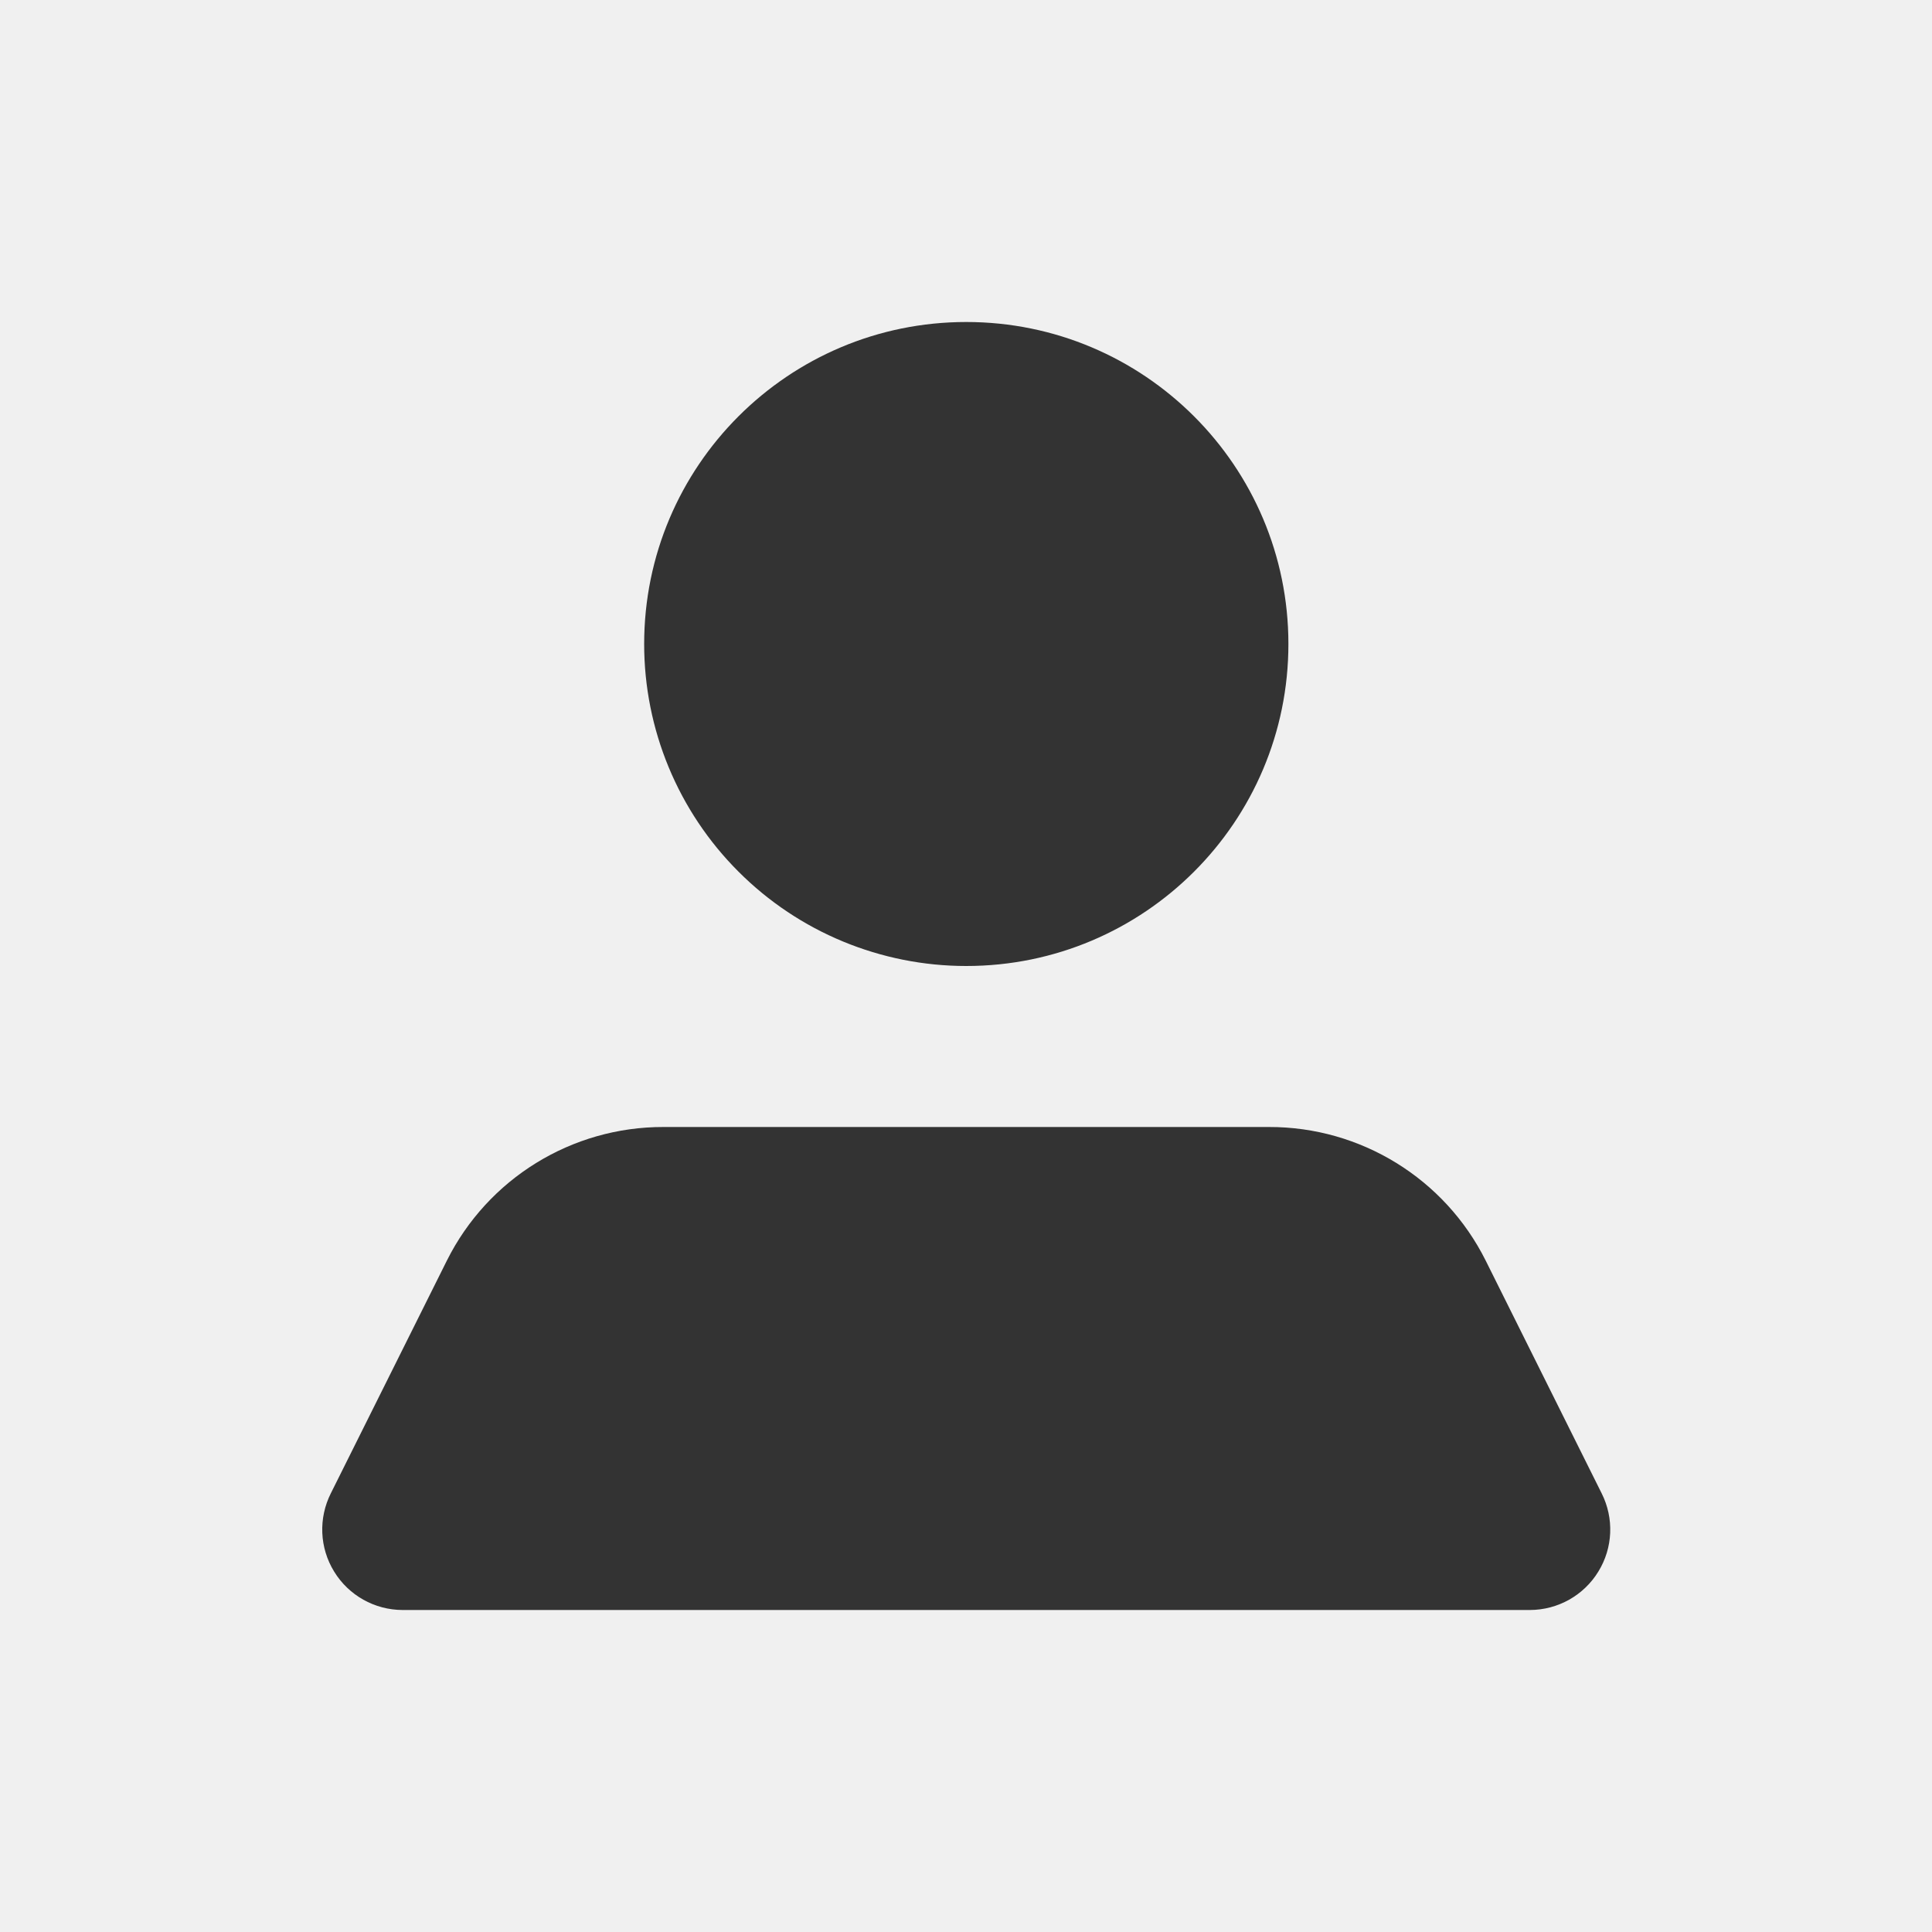
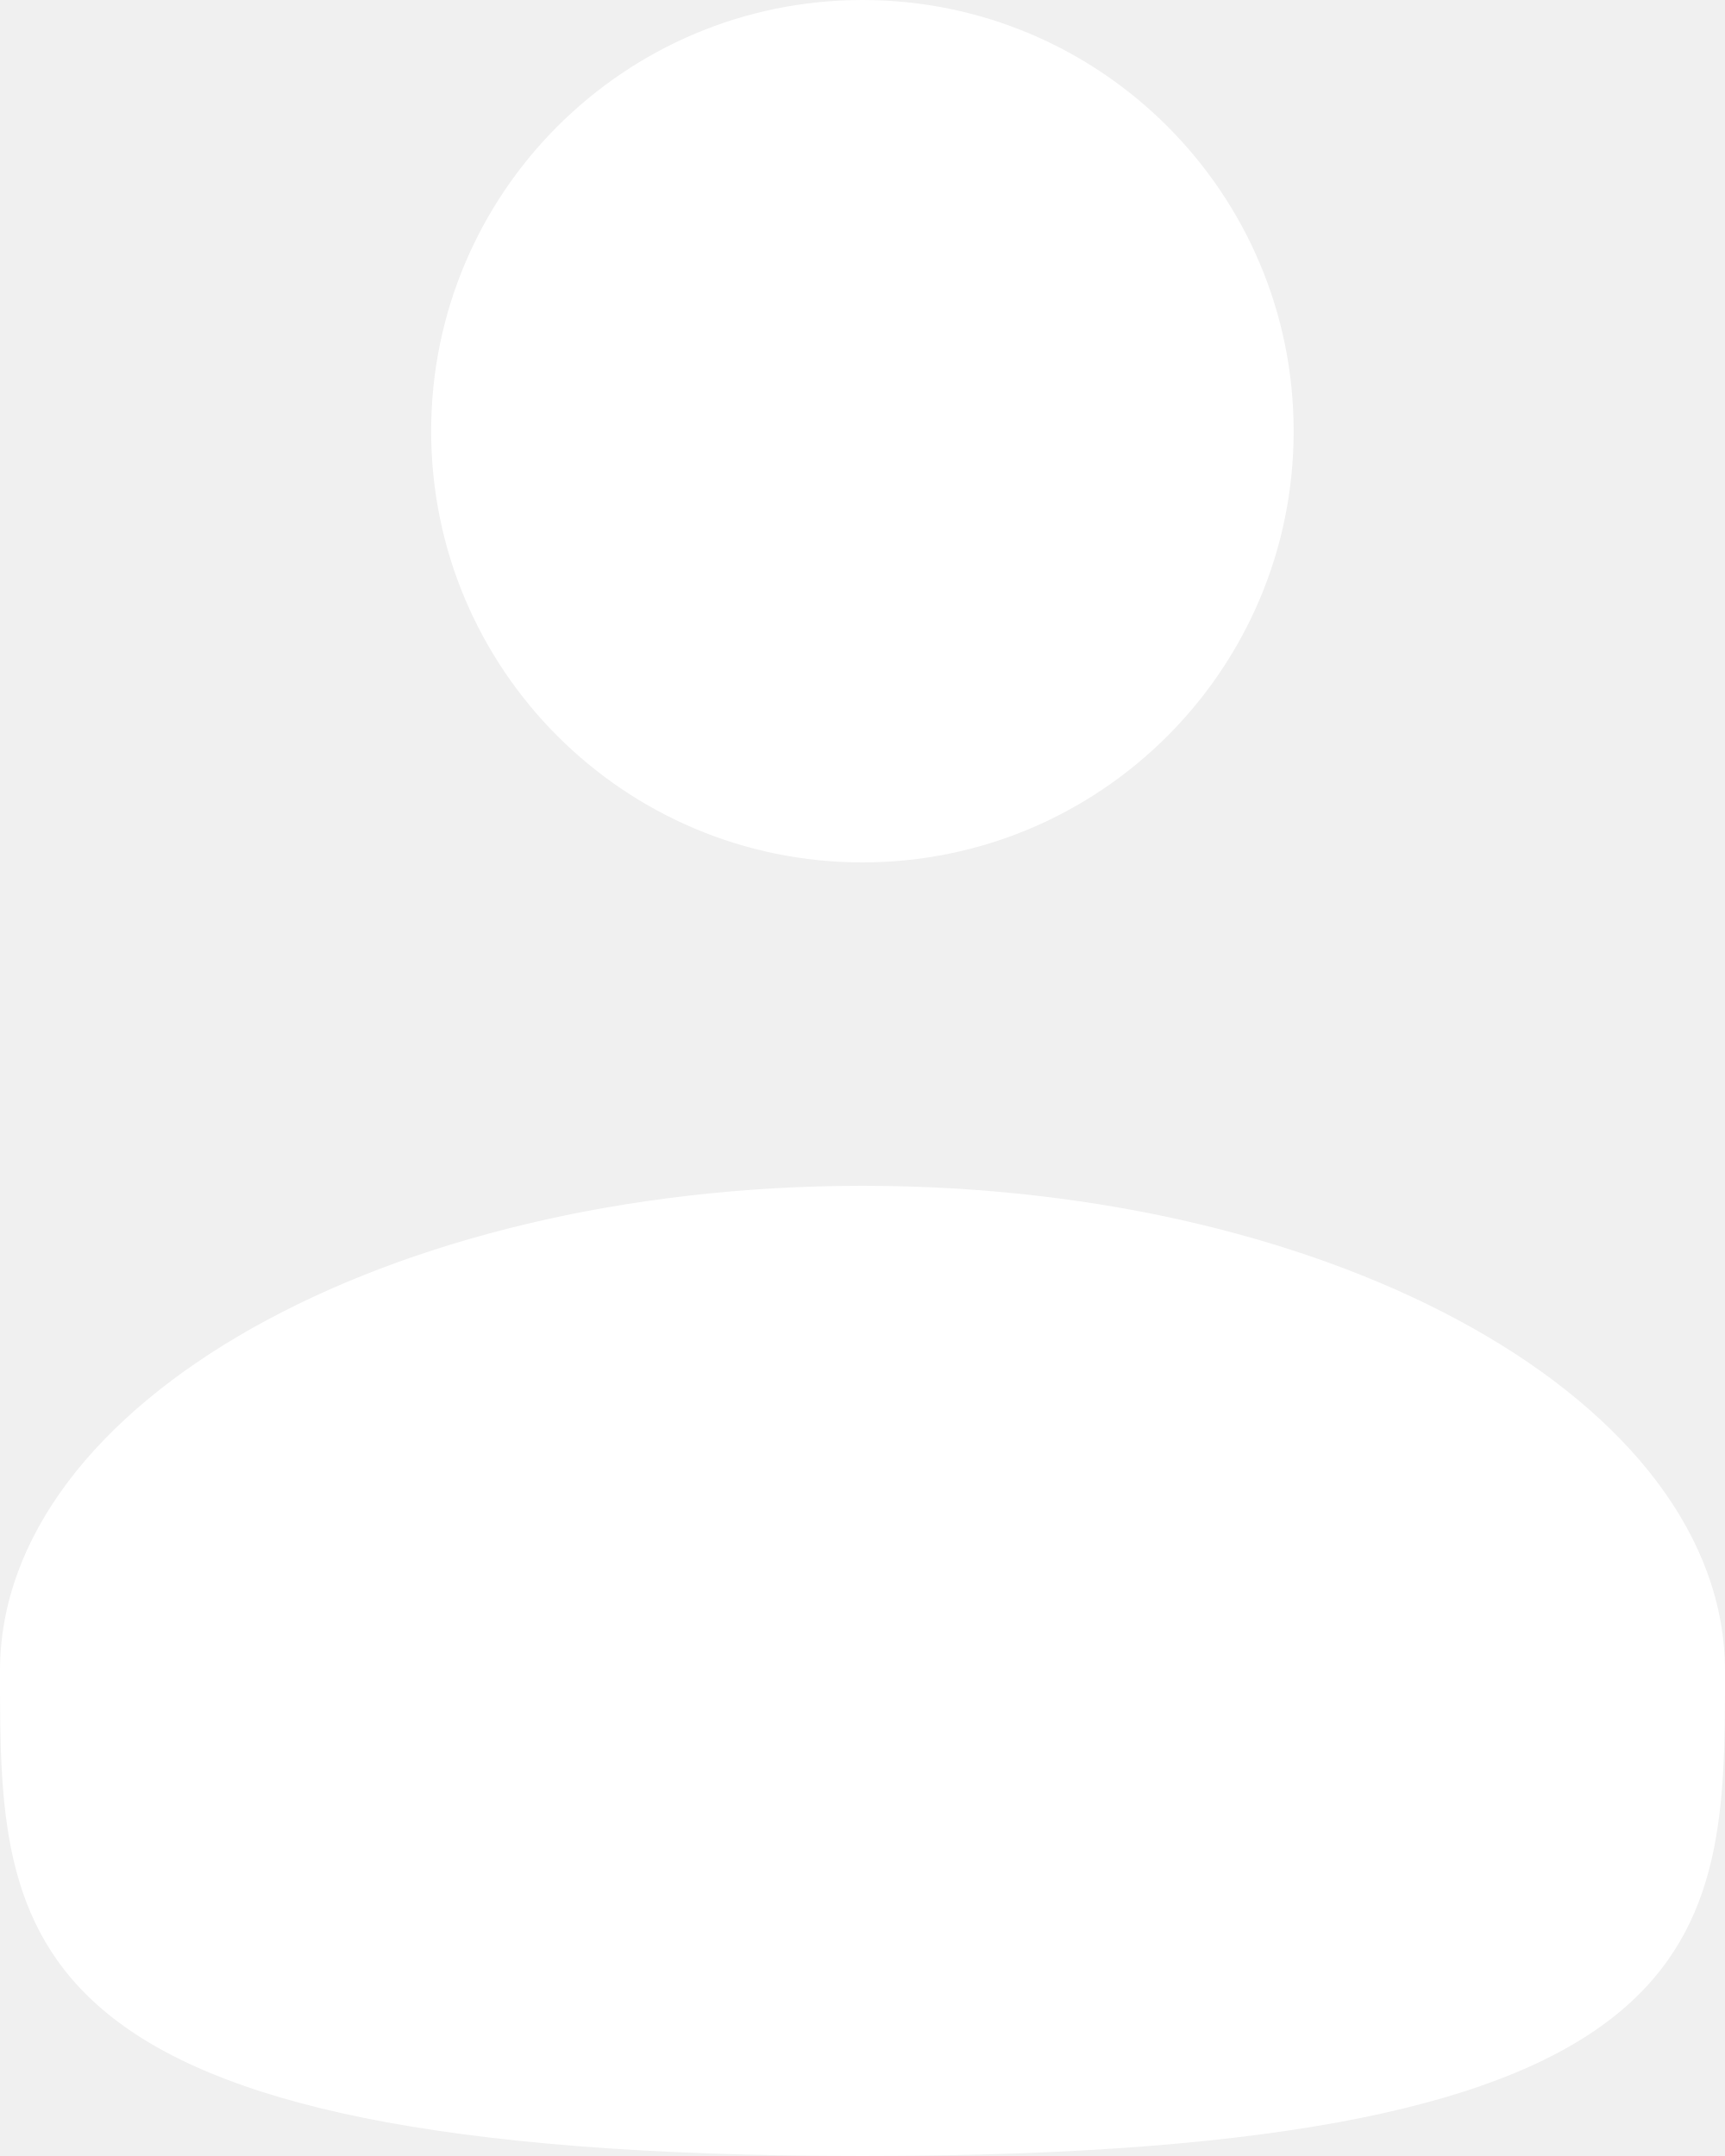
- <svg xmlns="http://www.w3.org/2000/svg" width="24" height="24" viewBox="0 0 24 24" fill="none">
-   <g clip-path="url(#clip0_4_30)">
-     <path d="M8.002 8C8.002 5.791 9.793 4 12.003 4C14.213 4 16.005 5.791 16.005 8C16.005 10.209 14.213 12 12.003 12C10.942 12 9.924 11.579 9.174 10.828C8.423 10.078 8.002 9.061 8.002 8ZM19.896 18.55L18.456 15.66C17.947 14.641 16.904 13.998 15.764 14H8.242C7.102 13.998 6.06 14.641 5.551 15.66L4.11 18.55C3.954 18.86 3.969 19.228 4.151 19.523C4.332 19.819 4.654 19.999 5 20H19.006C19.352 19.999 19.674 19.819 19.855 19.523C20.037 19.228 20.052 18.86 19.896 18.55Z" fill="#333333" />
-   </g>
-   <defs>
-     <clipPath id="clip0_4_30">
-       <rect width="24" height="24" fill="white" />
-     </clipPath>
-   </defs>
+ <svg xmlns="http://www.w3.org/2000/svg" width="20" height="25" viewBox="0 0 20 25" fill="none">
+   <path d="M9.999 10C12.761 10 14.999 7.761 14.999 5C14.999 2.239 12.761 0 9.999 0C7.238 0 4.999 2.239 4.999 5C4.999 7.761 7.238 10 9.999 10Z" fill="white" />
+   <path d="M20 19.375C20 22.481 20 25 10 25C0 25 0 22.481 0 19.375C0 16.269 4.478 13.75 10 13.75C15.523 13.75 20 16.269 20 19.375Z" fill="white" />
</svg>
